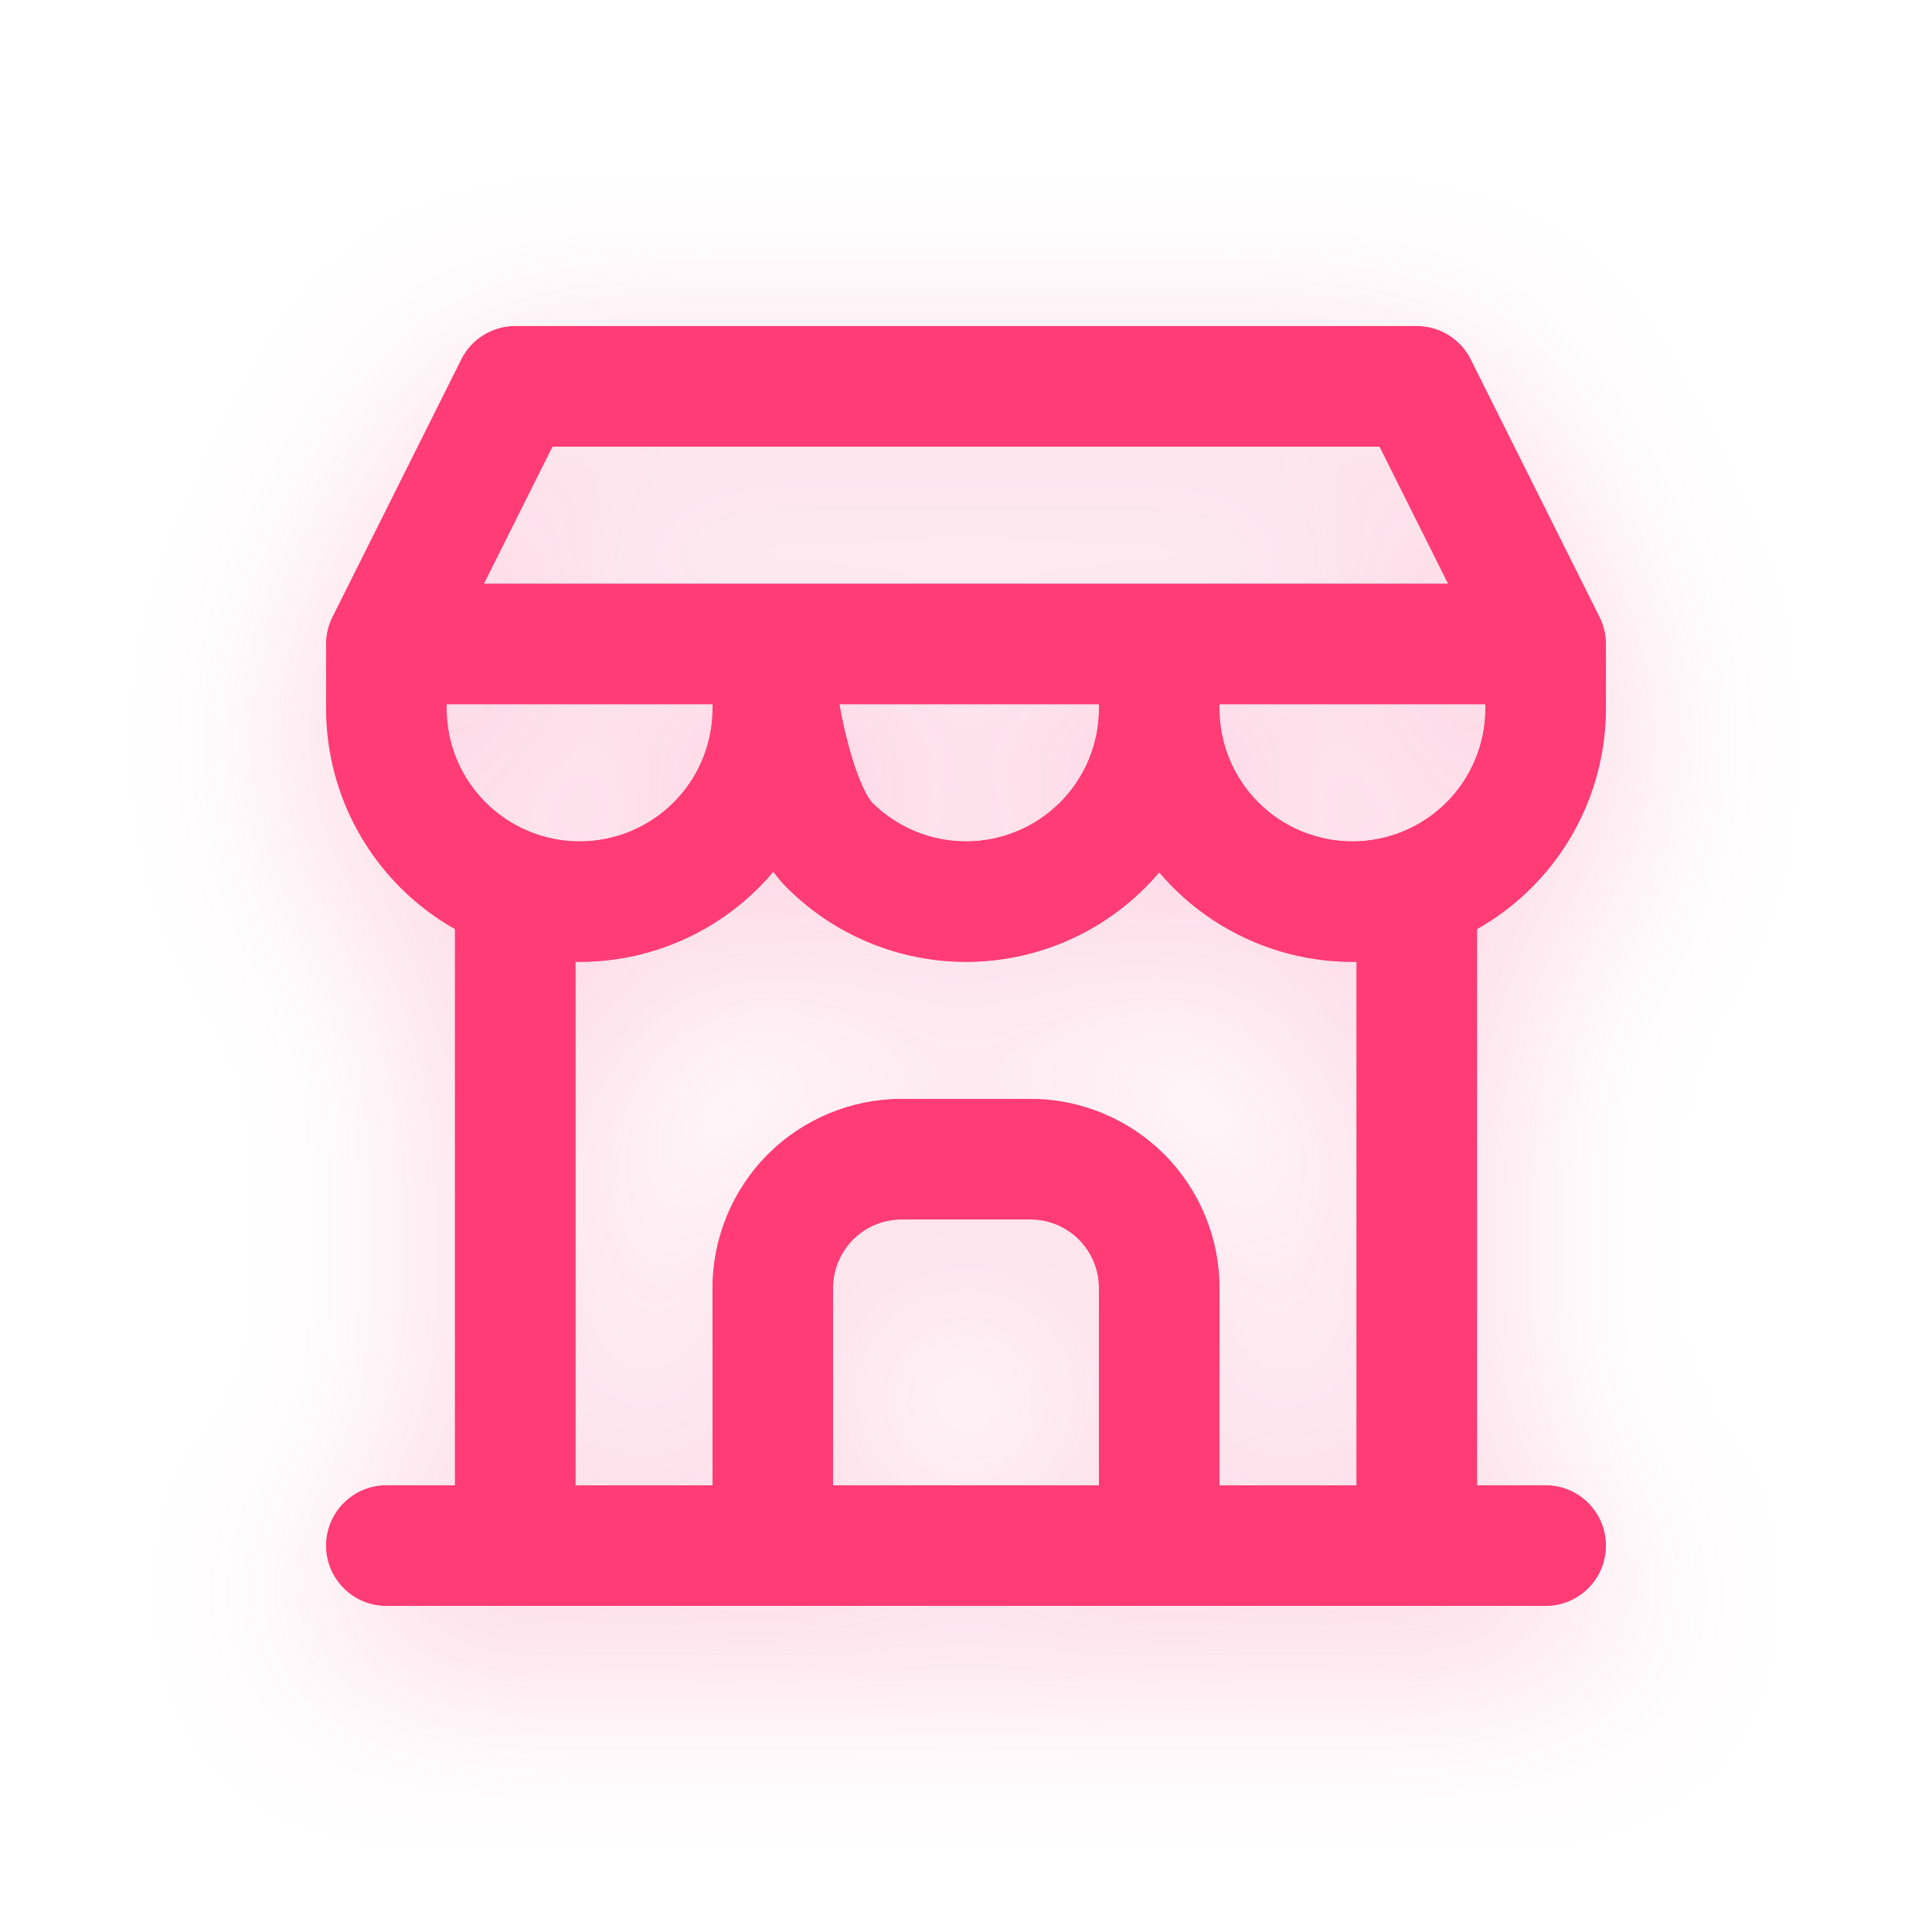
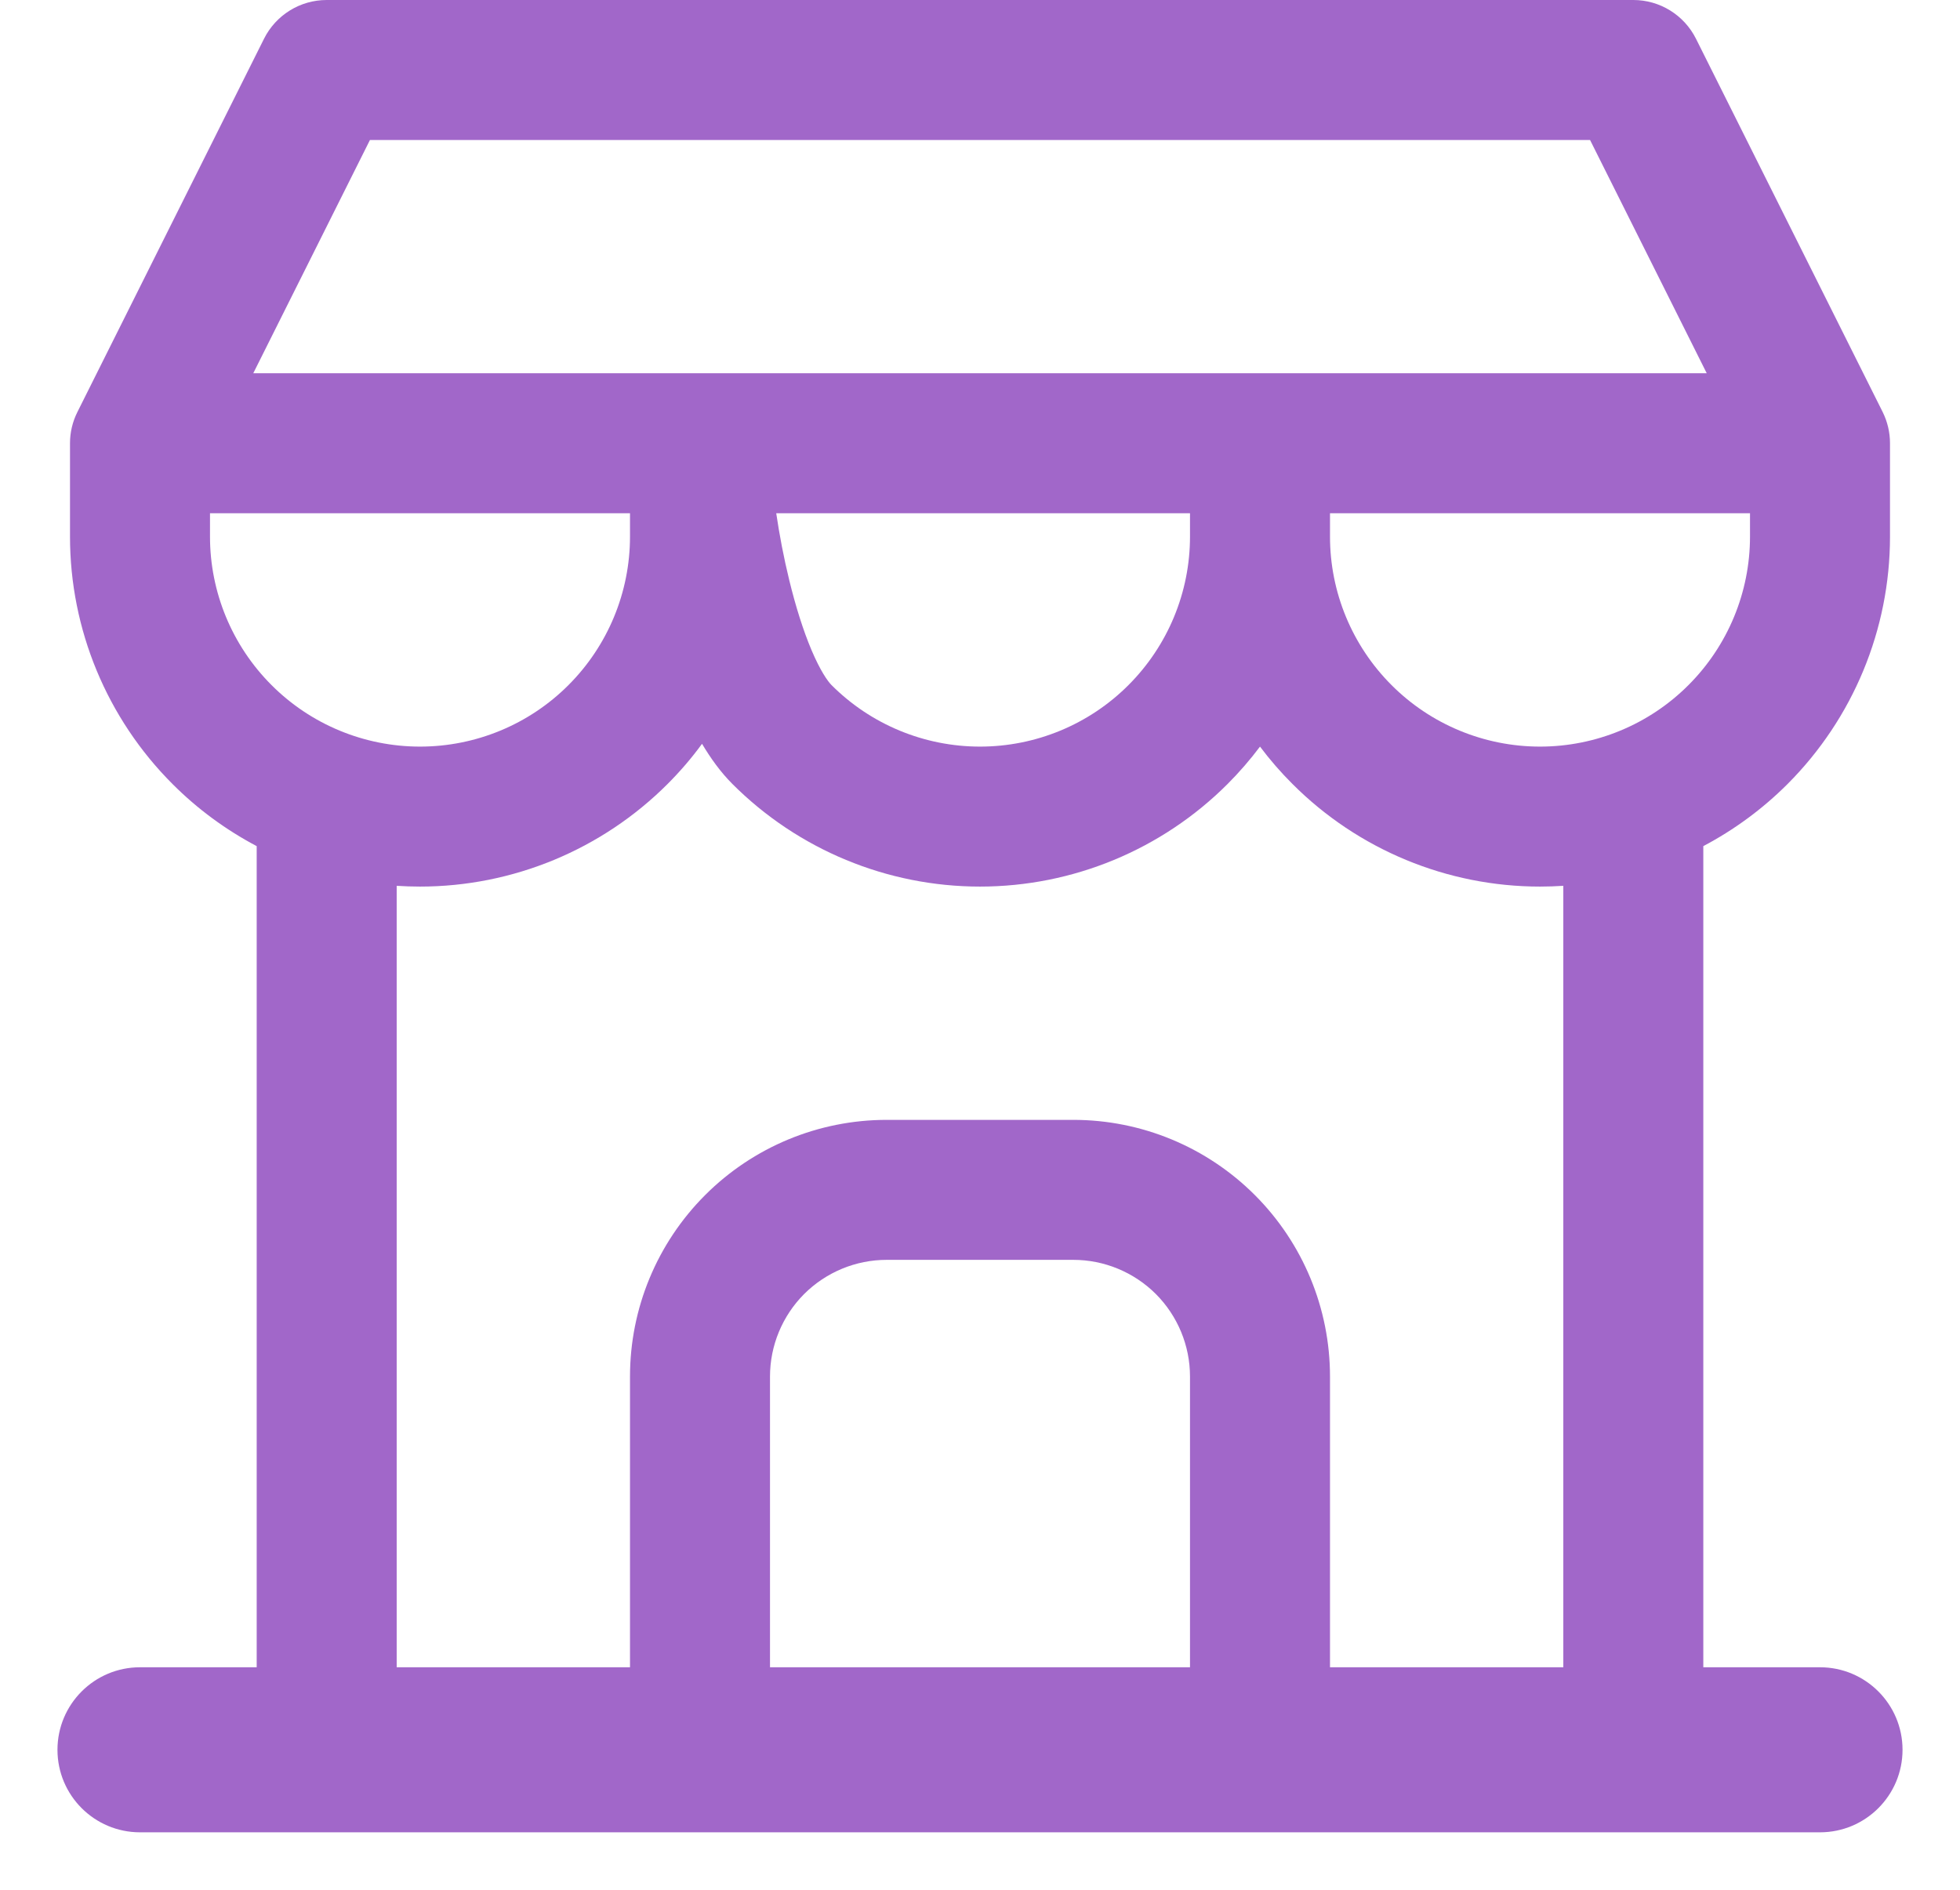
- <svg xmlns="http://www.w3.org/2000/svg" width="40" height="40" viewBox="0 0 40 40" fill="none">
-   <g filter="url(#filter0_d_234_6467)">
-     <path fill-rule="evenodd" clip-rule="evenodd" d="M9.549 7.441C9.76 7.018 10.193 6.75 10.667 6.75H29.333C29.807 6.75 30.24 7.018 30.451 7.441L33.118 12.774C33.205 12.948 33.25 13.139 33.25 13.333V14.667C33.25 16.059 32.697 17.394 31.712 18.379C31.373 18.718 30.993 19.006 30.583 19.237V30.75H32C32.69 30.75 33.25 31.31 33.25 32C33.25 32.69 32.69 33.25 32 33.25H29.338L29.333 33.25L29.329 33.25H24H16H10.671L10.667 33.25L10.662 33.25H8C7.31 33.25 6.75 32.69 6.75 32C6.75 31.31 7.31 30.75 8 30.75H9.417V19.237C9.007 19.006 8.626 18.718 8.288 18.379C7.303 17.394 6.75 16.059 6.75 14.667V13.333C6.75 13.139 6.795 12.948 6.882 12.774L9.549 7.441ZM17.25 30.75H22.75V26.667C22.75 26.291 22.601 25.931 22.335 25.665C22.069 25.399 21.709 25.25 21.333 25.25H18.667C18.291 25.25 17.931 25.399 17.665 25.665C17.399 25.931 17.25 26.291 17.25 26.667V30.75ZM25.25 30.75V26.667C25.25 25.628 24.837 24.632 24.103 23.897C23.368 23.163 22.372 22.75 21.333 22.75H18.667C17.628 22.75 16.632 23.163 15.897 23.897C15.163 24.632 14.75 25.628 14.75 26.667V30.75H11.917V19.916C11.944 19.916 11.972 19.917 12 19.917C13.392 19.917 14.728 19.363 15.712 18.379C15.817 18.274 15.916 18.166 16.011 18.054C16.095 18.168 16.187 18.278 16.288 18.379C17.272 19.363 18.608 19.917 20 19.917C21.392 19.917 22.728 19.363 23.712 18.379C23.813 18.279 23.909 18.174 24 18.067C24.091 18.174 24.187 18.279 24.288 18.379C25.272 19.363 26.608 19.917 28 19.917C28.028 19.917 28.056 19.916 28.083 19.916V30.75H25.25ZM17.382 14.583C17.42 14.795 17.465 15.015 17.519 15.234C17.608 15.598 17.712 15.927 17.823 16.19C17.878 16.321 17.93 16.423 17.976 16.499C17.999 16.536 18.018 16.564 18.032 16.583C18.04 16.593 18.045 16.6 18.049 16.605L18.054 16.61C18.055 16.611 18.055 16.611 18.055 16.611C18.571 17.127 19.271 17.417 20 17.417C20.729 17.417 21.429 17.127 21.945 16.611C22.46 16.096 22.75 15.396 22.75 14.667V14.583H17.382ZM25.25 14.583V14.667C25.25 15.396 25.54 16.096 26.055 16.611C26.571 17.127 27.271 17.417 28 17.417C28.729 17.417 29.429 17.127 29.945 16.611C30.46 16.096 30.75 15.396 30.75 14.667V14.583H25.25ZM29.977 12.083H24H16H10.023L11.439 9.25H28.561L29.977 12.083ZM9.25 14.583H14.75V14.667C14.75 15.396 14.46 16.096 13.944 16.611C13.429 17.127 12.729 17.417 12 17.417C11.271 17.417 10.571 17.127 10.056 16.611C9.54 16.096 9.25 15.396 9.25 14.667V14.583Z" fill="#FF3C76" />
-   </g>
-   <defs>
-     <filter id="filter0_d_234_6467" x="2.75" y="3.75" width="34.5" height="34.5" filterUnits="userSpaceOnUse" color-interpolation-filters="sRGB">
-       <feFlood flood-opacity="0" result="BackgroundImageFix" />
-       <feColorMatrix in="SourceAlpha" type="matrix" values="0 0 0 0 0 0 0 0 0 0 0 0 0 0 0 0 0 0 127 0" result="hardAlpha" />
-       <feOffset dy="1" />
-       <feGaussianBlur stdDeviation="2" />
-       <feComposite in2="hardAlpha" operator="out" />
-       <feColorMatrix type="matrix" values="0 0 0 0 0.961 0 0 0 0 0.18 0 0 0 0 0.459 0 0 0 0.24 0" />
-       <feBlend mode="normal" in2="BackgroundImageFix" result="effect1_dropShadow_234_6467" />
-       <feBlend mode="normal" in="SourceGraphic" in2="effect1_dropShadow_234_6467" result="shape" />
-     </filter>
-   </defs>
+ <svg xmlns="http://www.w3.org/2000/svg" width="28" height="27" viewBox="0 0 28 27" fill="none">
+   <path fill-rule="evenodd" clip-rule="evenodd" d="M3.772 0.553C3.942 0.214 4.288 0 4.667 0H23.333C23.712 0 24.058 0.214 24.228 0.553L26.895 5.886C26.964 6.025 27 6.178 27 6.333V7.667C27 8.993 26.473 10.264 25.536 11.202C25.178 11.56 24.772 11.857 24.333 12.089V23.821H26C26.651 23.821 27.179 24.349 27.179 25C27.179 25.651 26.651 26.179 26 26.179H2C1.349 26.179 0.821 25.651 0.821 25C0.821 24.349 1.349 23.821 2 23.821H3.667V12.089C3.228 11.857 2.822 11.56 2.465 11.202C1.527 10.264 1 8.993 1 7.667V6.333C1 6.178 1.036 6.025 1.106 5.886L3.772 0.553ZM22 12.667C22.112 12.667 22.223 12.663 22.333 12.656V23.821H19V19.667C19 18.694 18.614 17.762 17.926 17.074C17.238 16.386 16.306 16 15.333 16H12.667C11.694 16 10.762 16.386 10.074 17.074C9.386 17.762 9 18.694 9 19.667V23.821H5.667V12.656C5.777 12.663 5.888 12.667 6 12.667C7.326 12.667 8.598 12.14 9.536 11.202C9.716 11.022 9.881 10.83 10.029 10.627C10.152 10.834 10.295 11.033 10.464 11.202C11.402 12.14 12.674 12.667 14 12.667C15.326 12.667 16.598 12.14 17.536 11.202C17.704 11.034 17.859 10.855 18 10.667C18.141 10.855 18.296 11.034 18.465 11.202C19.402 12.14 20.674 12.667 22 12.667ZM11 23.821H17V19.667C17 19.225 16.824 18.801 16.512 18.488C16.199 18.176 15.775 18 15.333 18H12.667C12.225 18 11.801 18.176 11.488 18.488C11.176 18.801 11 19.225 11 19.667V23.821ZM11.089 7.333C11.134 7.637 11.196 7.967 11.276 8.293C11.367 8.666 11.475 9.009 11.593 9.288C11.718 9.583 11.824 9.733 11.879 9.788C12.441 10.351 13.204 10.667 14 10.667C14.796 10.667 15.559 10.351 16.121 9.788C16.684 9.225 17 8.462 17 7.667V7.333H11.089ZM19 7.333V7.667C19 8.462 19.316 9.225 19.879 9.788C20.441 10.351 21.204 10.667 22 10.667C22.796 10.667 23.559 10.351 24.121 9.788C24.684 9.225 25 8.462 25 7.667V7.333H19ZM24.382 5.333H18H10H3.618L5.285 2H22.715L24.382 5.333ZM3 7.333H9V7.667C9 8.462 8.684 9.225 8.121 9.788C7.559 10.351 6.796 10.667 6 10.667C5.204 10.667 4.441 10.351 3.879 9.788C3.316 9.225 3 8.462 3 7.667V7.333Z" fill="#A167C9" />
</svg>
